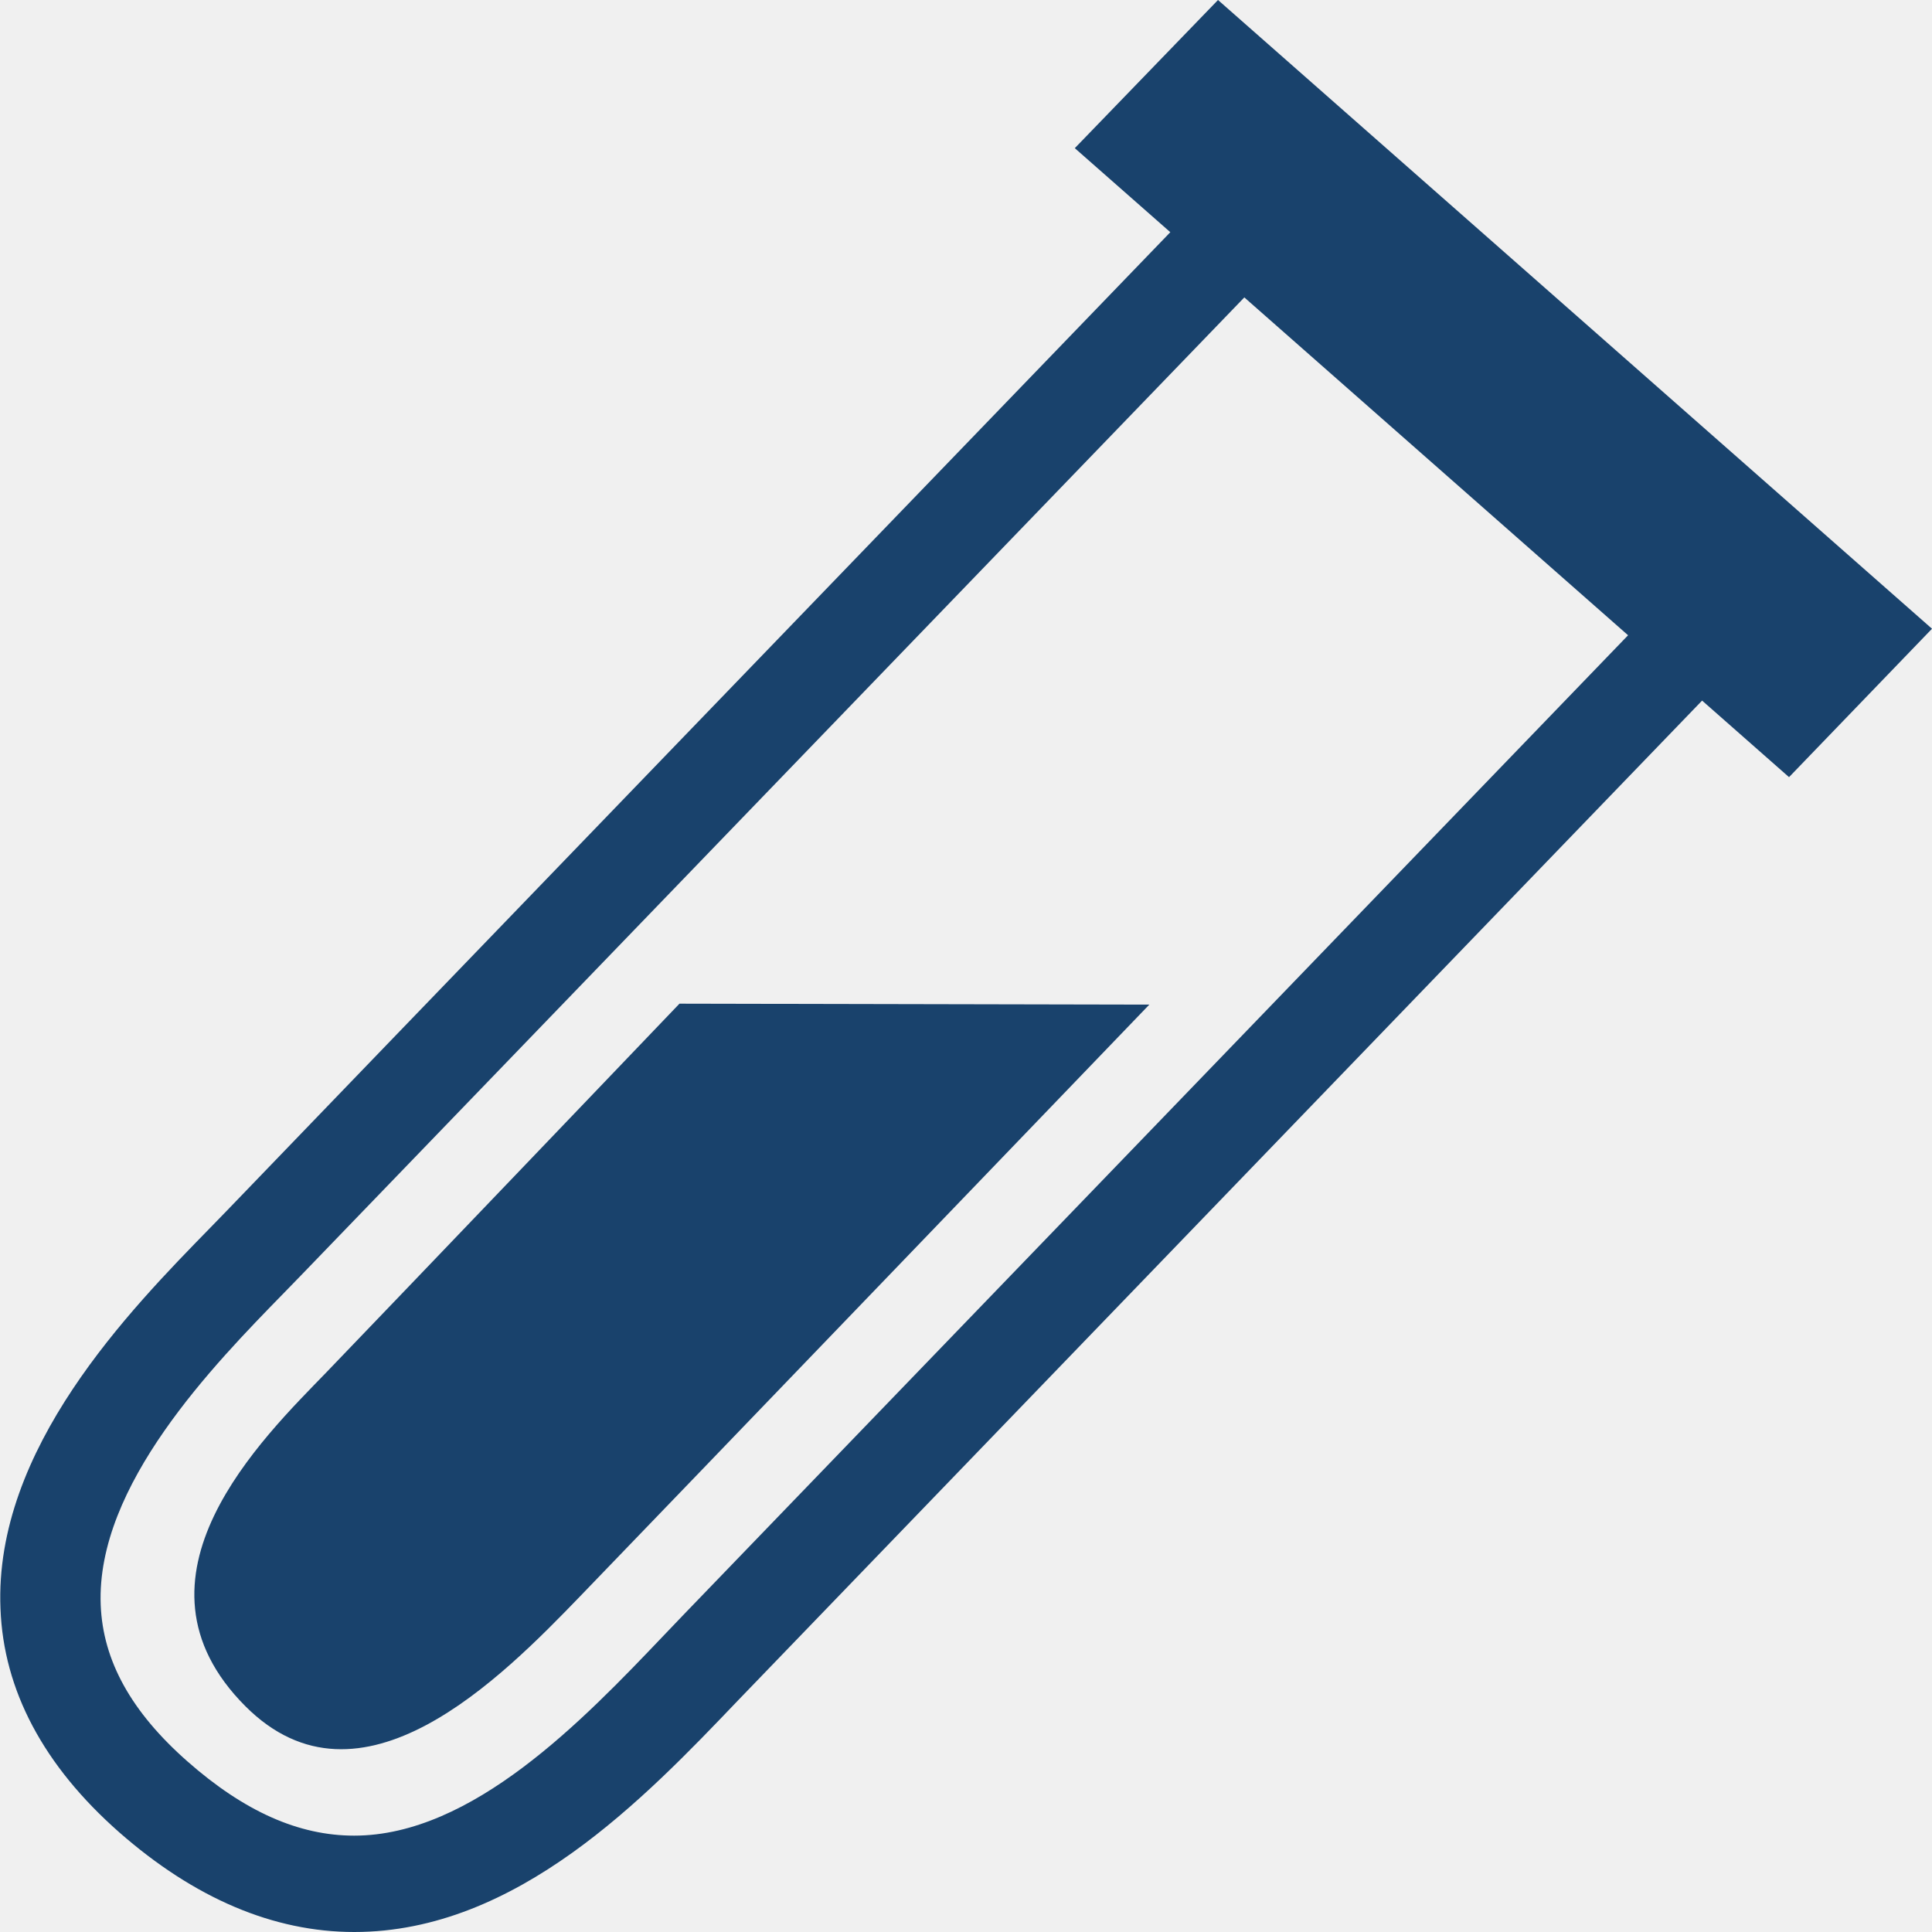
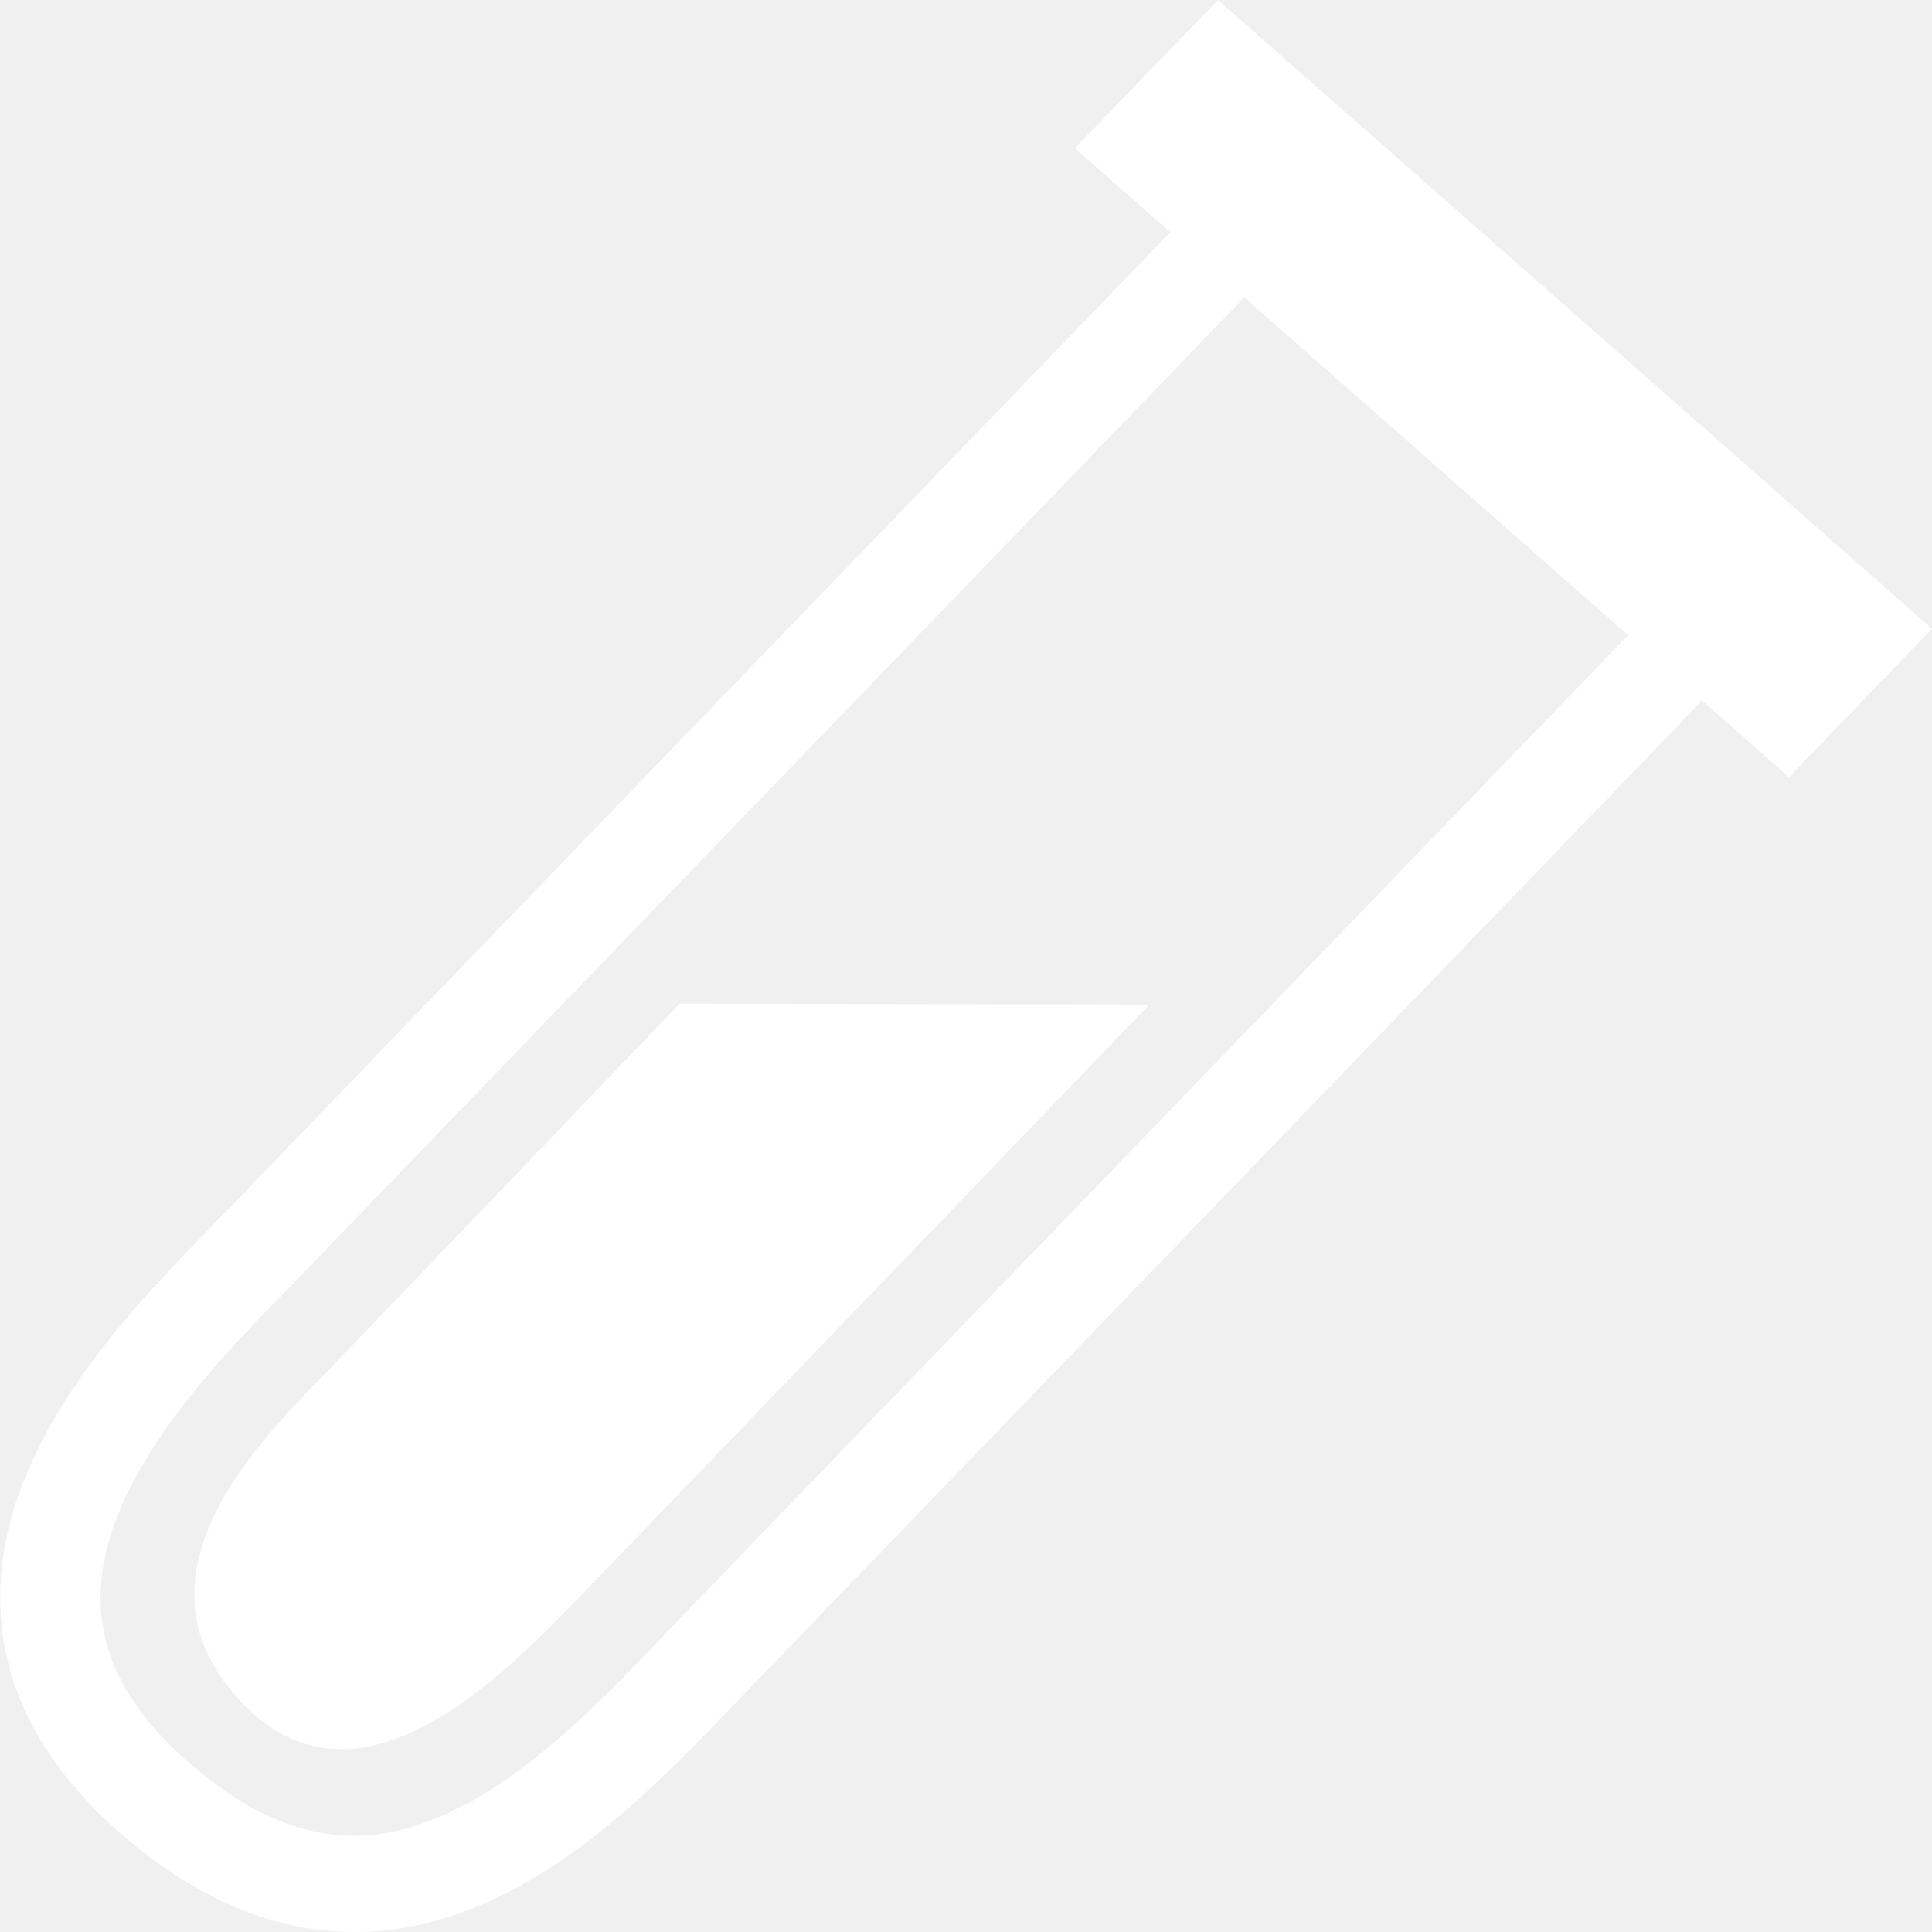
- <svg xmlns="http://www.w3.org/2000/svg" fill="#19426c" viewBox="0 0 16 16">
+ <svg xmlns="http://www.w3.org/2000/svg" fill="#fff" viewBox="0 0 16 16">
  <path d="M5.627 8.312s-2.401 2.51-2.924 3.053c-.523.541-1.733 1.702-.67 2.766.952.952 2.119-.236 2.772-.912.654-.677 4.713-4.899 4.713-4.899l-3.891-.008z" />
  <path d="M5.67 13.363l-.175.183c-.667.7-1.583 1.656-2.562 1.656-.459 0-.91-.2-1.382-.616-.463-.408-.699-.832-.717-1.295-.039-.99.935-1.987 1.518-2.584l.14-.144 7.813-8.1 3.178 2.798-7.813 8.102zM16 5.207L10.087 0 8.901 1.227l.791.696C8.25 3.418 2.614 9.261 1.88 10.025l-.136.14c-.67.686-1.795 1.833-1.74 3.157.025.675.356 1.3.983 1.852.623.547 1.278.826 1.947.826 1.347 0 2.405-1.109 3.178-1.918l7.984-8.28.72.634L16 5.207z" />
</svg>
